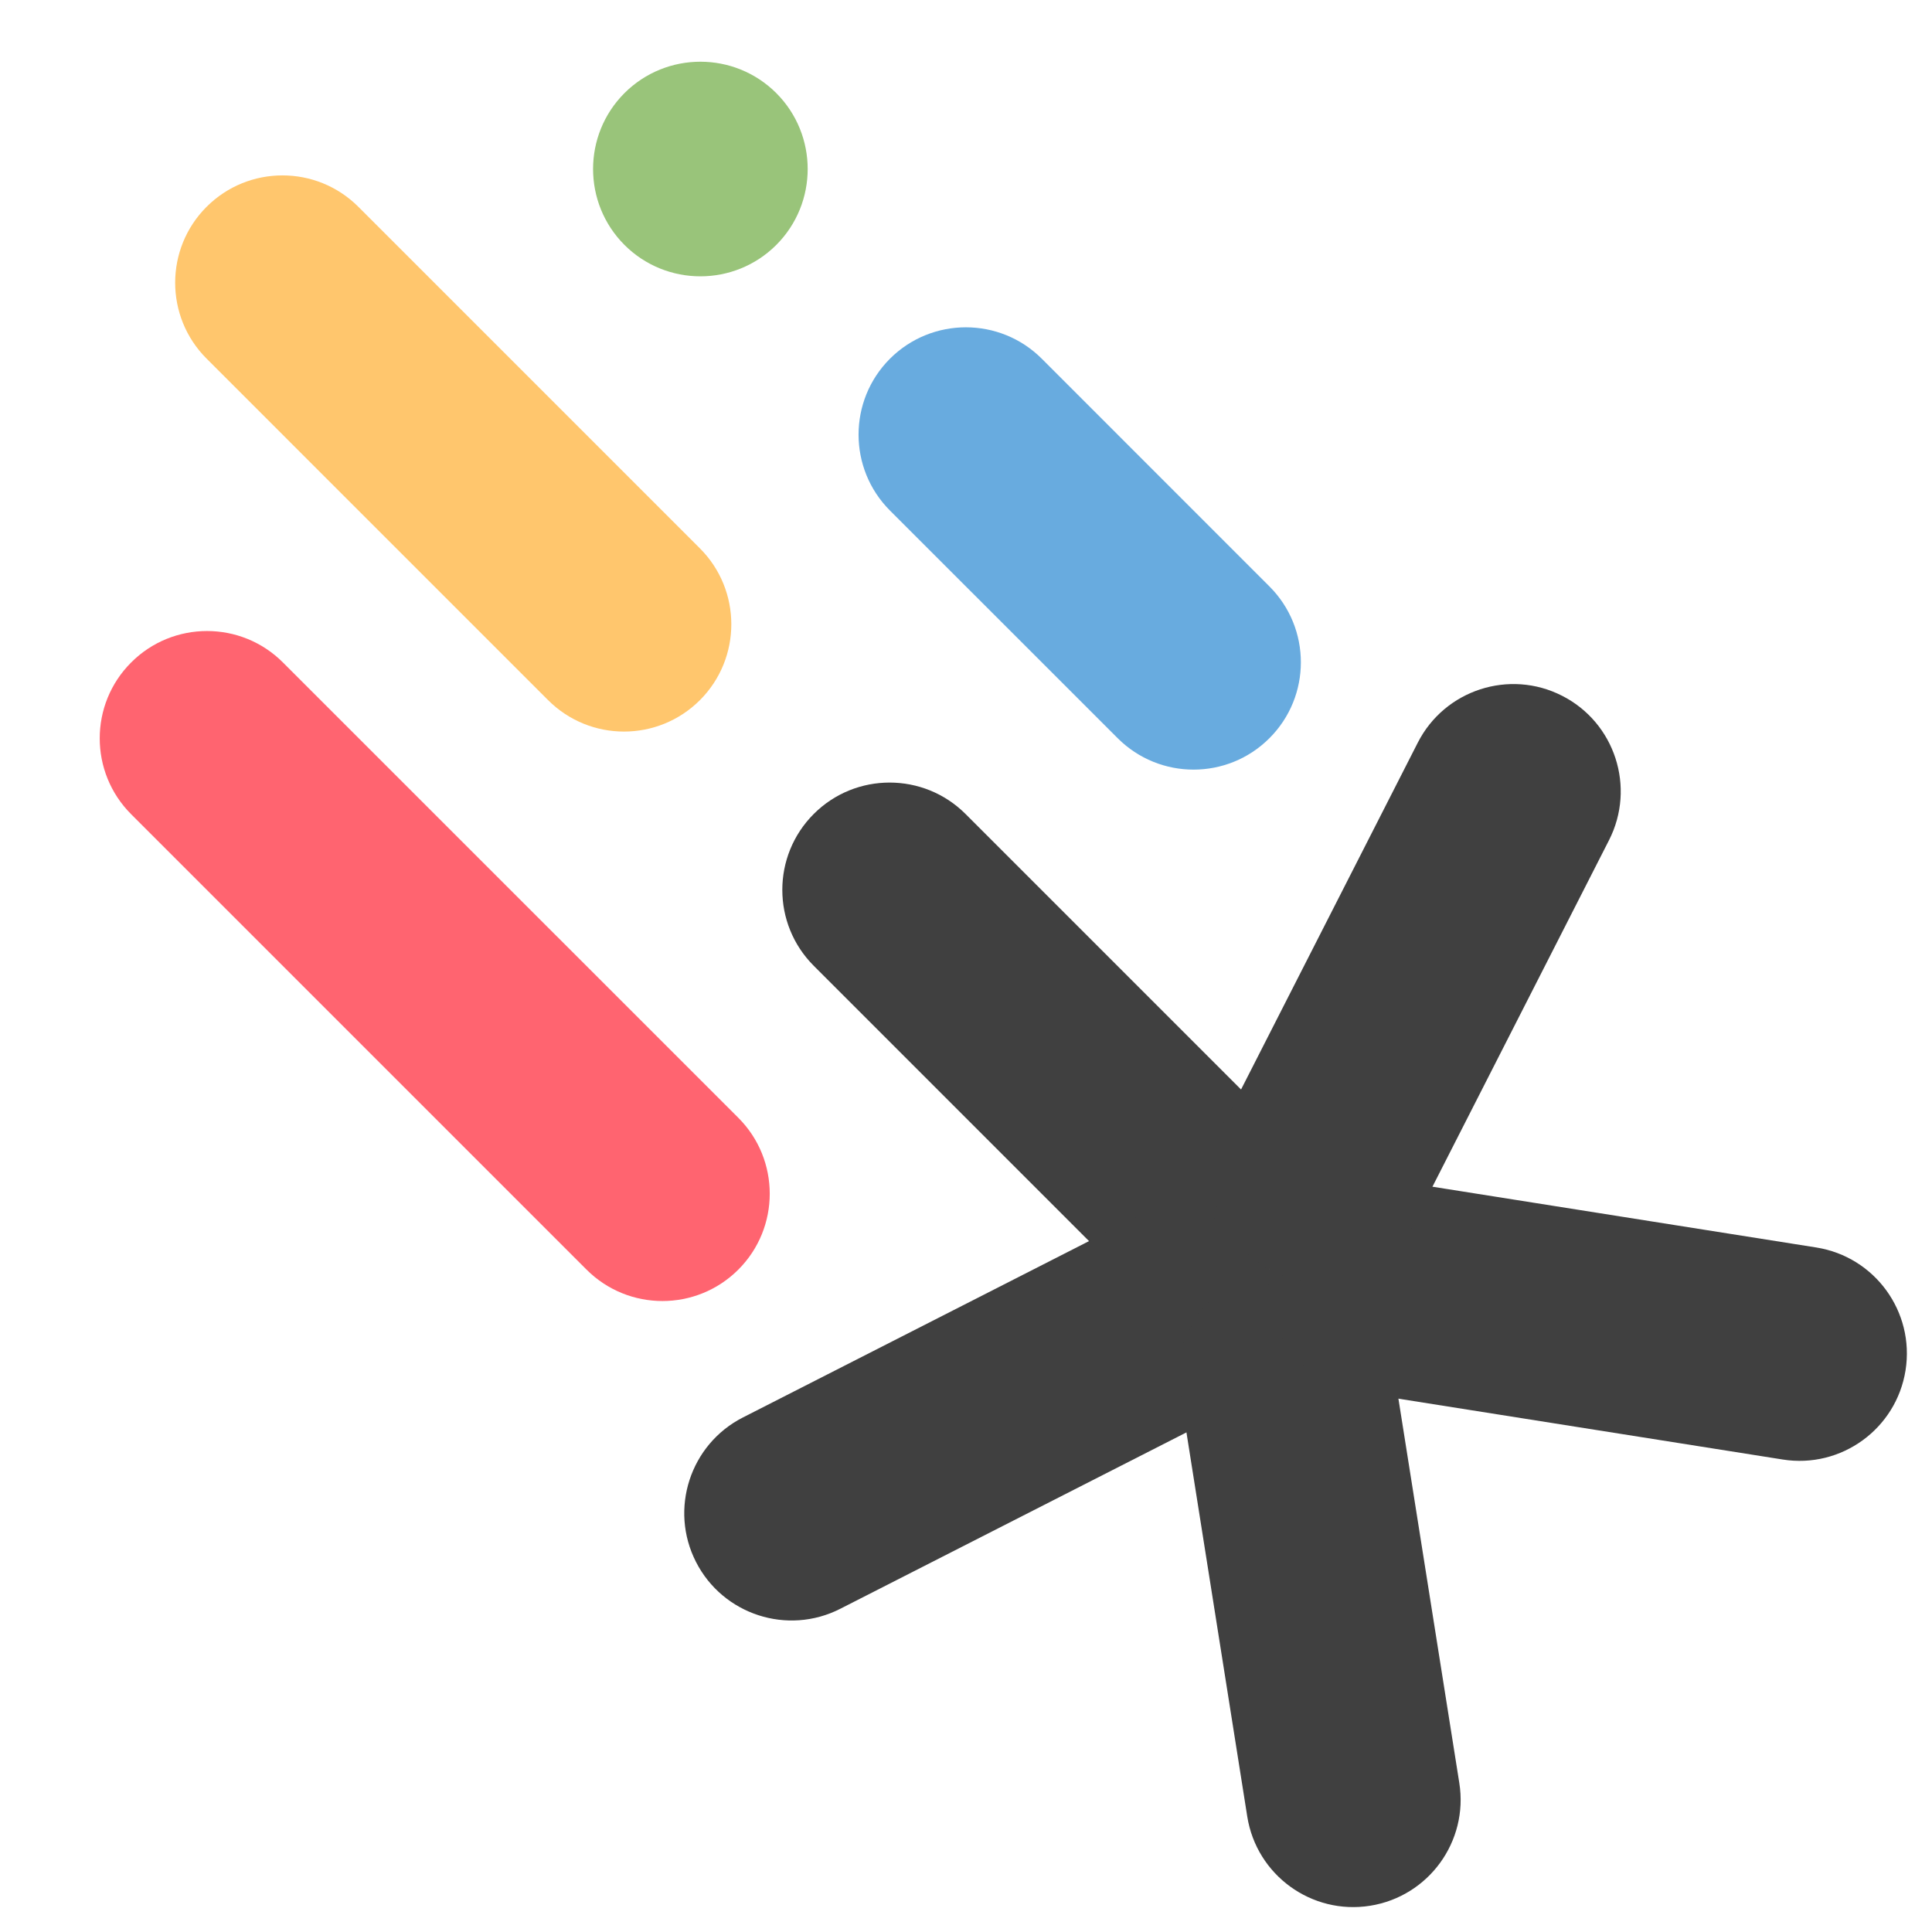
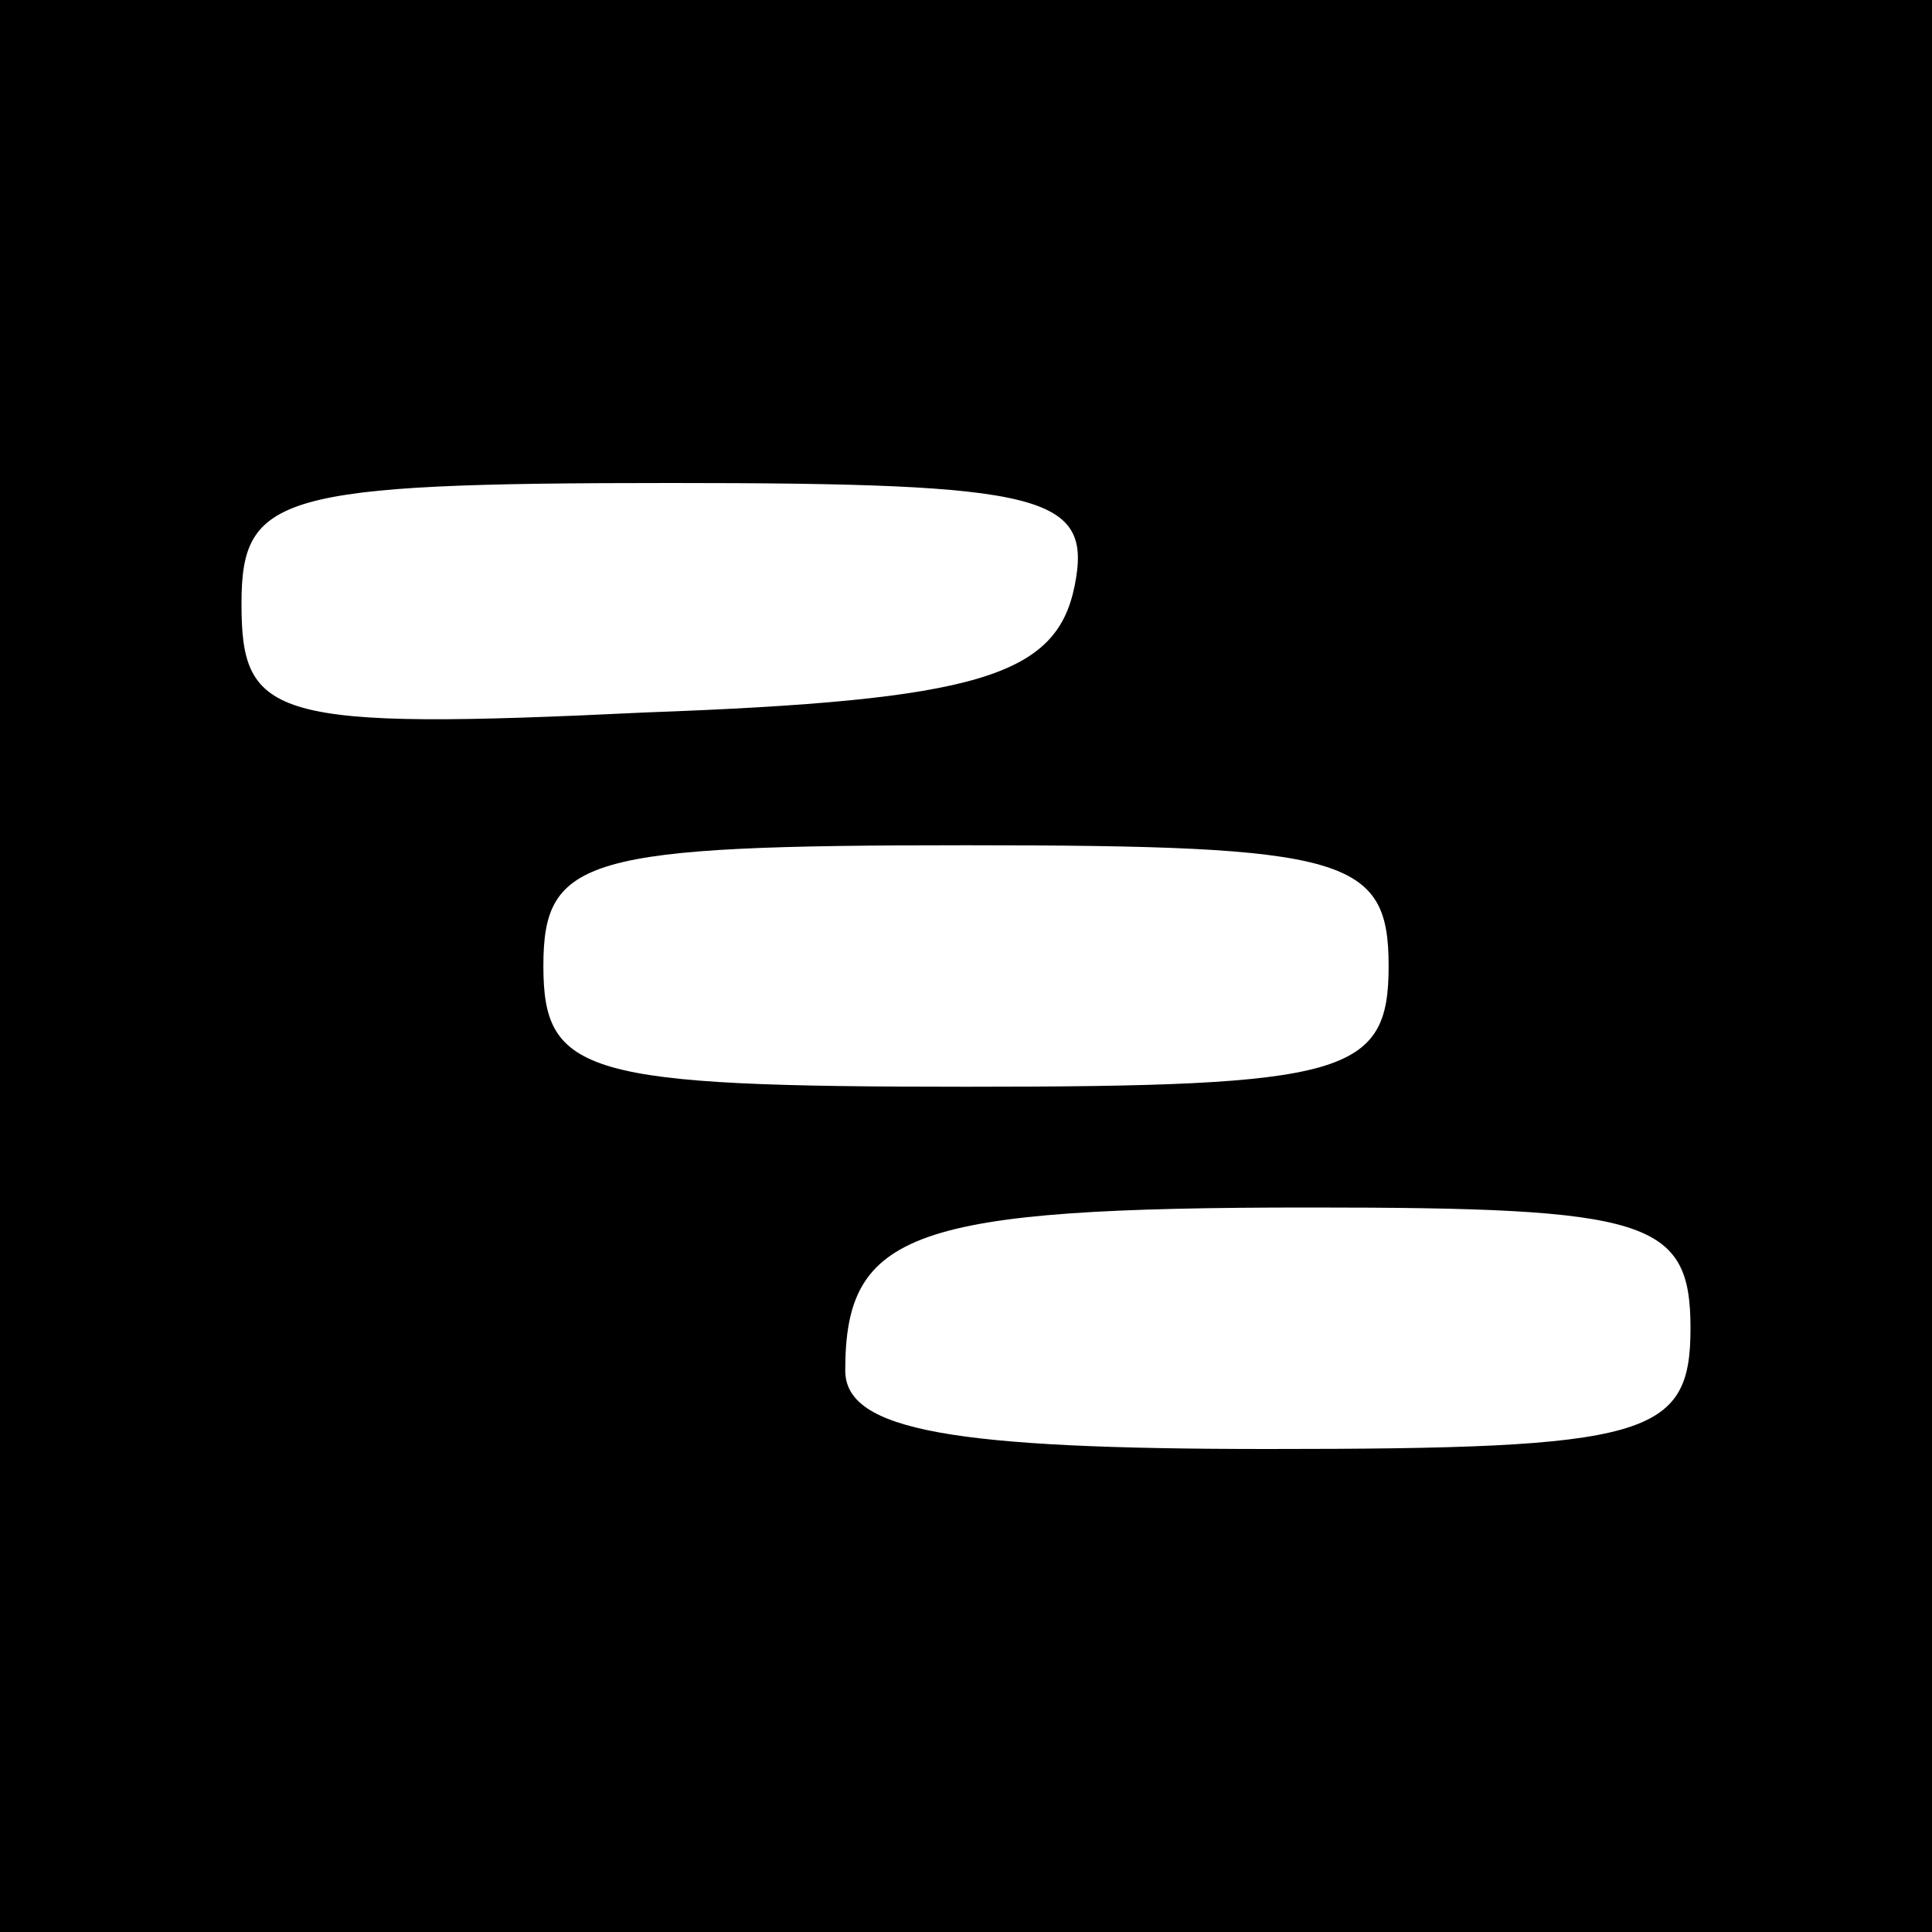
- <svg xmlns="http://www.w3.org/2000/svg" viewBox="0 0 36 36" version="1.1">
-   <path d="M19.412,6.684c-0.781,-0.78 -2.048,-0.78 -2.829,0c-0.78,0.781 -0.78,2.048 0,2.829l4.243,4.242c0.781,0.781 2.048,0.781 2.828,0c0.781,-0.78 0.781,-2.048 0,-2.828l-4.242,-4.243Z" fill="#68abdf" />
-   <path d="M14.465,1.735c-0.781,-0.78 -2.048,-0.78 -2.829,0c-0.78,0.781 -0.78,2.048 0,2.829c0.781,0.78 2.048,0.78 2.829,-0c0.78,-0.781 0.78,-2.048 -0,-2.829Z" fill="#99c47a" />
-   <path d="M6.678,3.854c-0.781,-0.781 -2.048,-0.781 -2.829,-0c-0.78,0.78 -0.78,2.048 0,2.828l6.364,6.364c0.781,0.781 2.048,0.781 2.829,0c0.78,-0.78 0.78,-2.048 -0,-2.828l-6.364,-6.364Z" fill="#ffc66d" />
-   <path d="M5.272,12.344c-0.78,-0.781 -2.048,-0.781 -2.828,-0c-0.781,0.78 -0.781,2.047 -0,2.828l8.485,8.485c0.781,0.781 2.048,0.781 2.829,0c0.78,-0.78 0.78,-2.048 -0,-2.828l-8.486,-8.485Z" fill="#ff6470" />
-   <path class="a" d="M17.991,15.167c-0.781,-0.78 -2.048,-0.78 -2.828,0c-0.781,0.781 -0.781,2.048 -0,2.829l5.656,5.657c0.781,0.78 2.048,0.78 2.829,-0c0.78,-0.781 0.78,-2.048 -0,-2.829l-5.657,-5.657Z" fill="#404040" />
-   <path class="a" d="M13.842,26.413c-0.983,0.501 -1.375,1.707 -0.874,2.69c0.501,0.984 1.707,1.376 2.69,0.874l7.128,-3.632c0.984,-0.501 1.375,-1.706 0.874,-2.69c-0.501,-0.983 -1.706,-1.375 -2.69,-0.874l-7.128,3.632Z" fill="#404040" />
-   <path class="a" d="M23.241,33.849c0.173,1.09 1.198,1.835 2.288,1.662c1.091,-0.173 1.836,-1.198 1.663,-2.288l-1.252,-7.902c-0.172,-1.09 -1.198,-1.835 -2.288,-1.662c-1.09,0.172 -1.835,1.198 -1.662,2.288l1.251,7.902Z" fill="#404040" />
-   <path class="a" d="M33.219,27.196c1.09,0.173 2.115,-0.572 2.288,-1.662c0.173,-1.091 -0.572,-2.116 -1.663,-2.289l-7.901,-1.251c-1.09,-0.173 -2.116,0.572 -2.288,1.662c-0.173,1.091 0.572,2.116 1.662,2.289l7.902,1.251Z" fill="#404040" />
-   <path class="a" d="M29.982,15.655c0.501,-0.984 0.11,-2.189 -0.874,-2.69c-0.983,-0.502 -2.189,-0.11 -2.69,0.874l-3.632,7.128c-0.501,0.983 -0.109,2.188 0.874,2.69c0.984,0.501 2.189,0.109 2.69,-0.874l3.632,-7.128Z" fill="#404040" />
-   <style>@media (prefers-color-scheme:dark){.a{fill:#f2f2f2}}</style>
+ <svg xmlns="http://www.w3.org/2000/svg" version="1.0" width="32pt" height="32pt" viewBox="0 0 32 32" preserveAspectRatio="xMidYMid meet">
+   <g transform="translate(0,32) scale(0.1,-0.1)" fill="#000000" stroke="none">
+     <path d="M0 160 l0 -160 160 0 160 0 0 160 0 160 -160 0 -160 0 0 -160z m178 63 c-3 -15 -16 -19 -71 -21 -62 -3 -67 -1 -67 18 0 18 6 20 71 20 62 0 70 -2 67 -17z m52 -63 c0 -18 -7 -20 -70 -20 -63 0 -70 2 -70 20 0 18 7 20 70 20 63 0 70 -2 70 -20z m50 -60 c0 -18 -7 -20 -70 -20 -52 0 -70 3 -70 13 0 23 11 27 77 27 56 0 63 -2 63 -20z" />
+   </g>
</svg>
